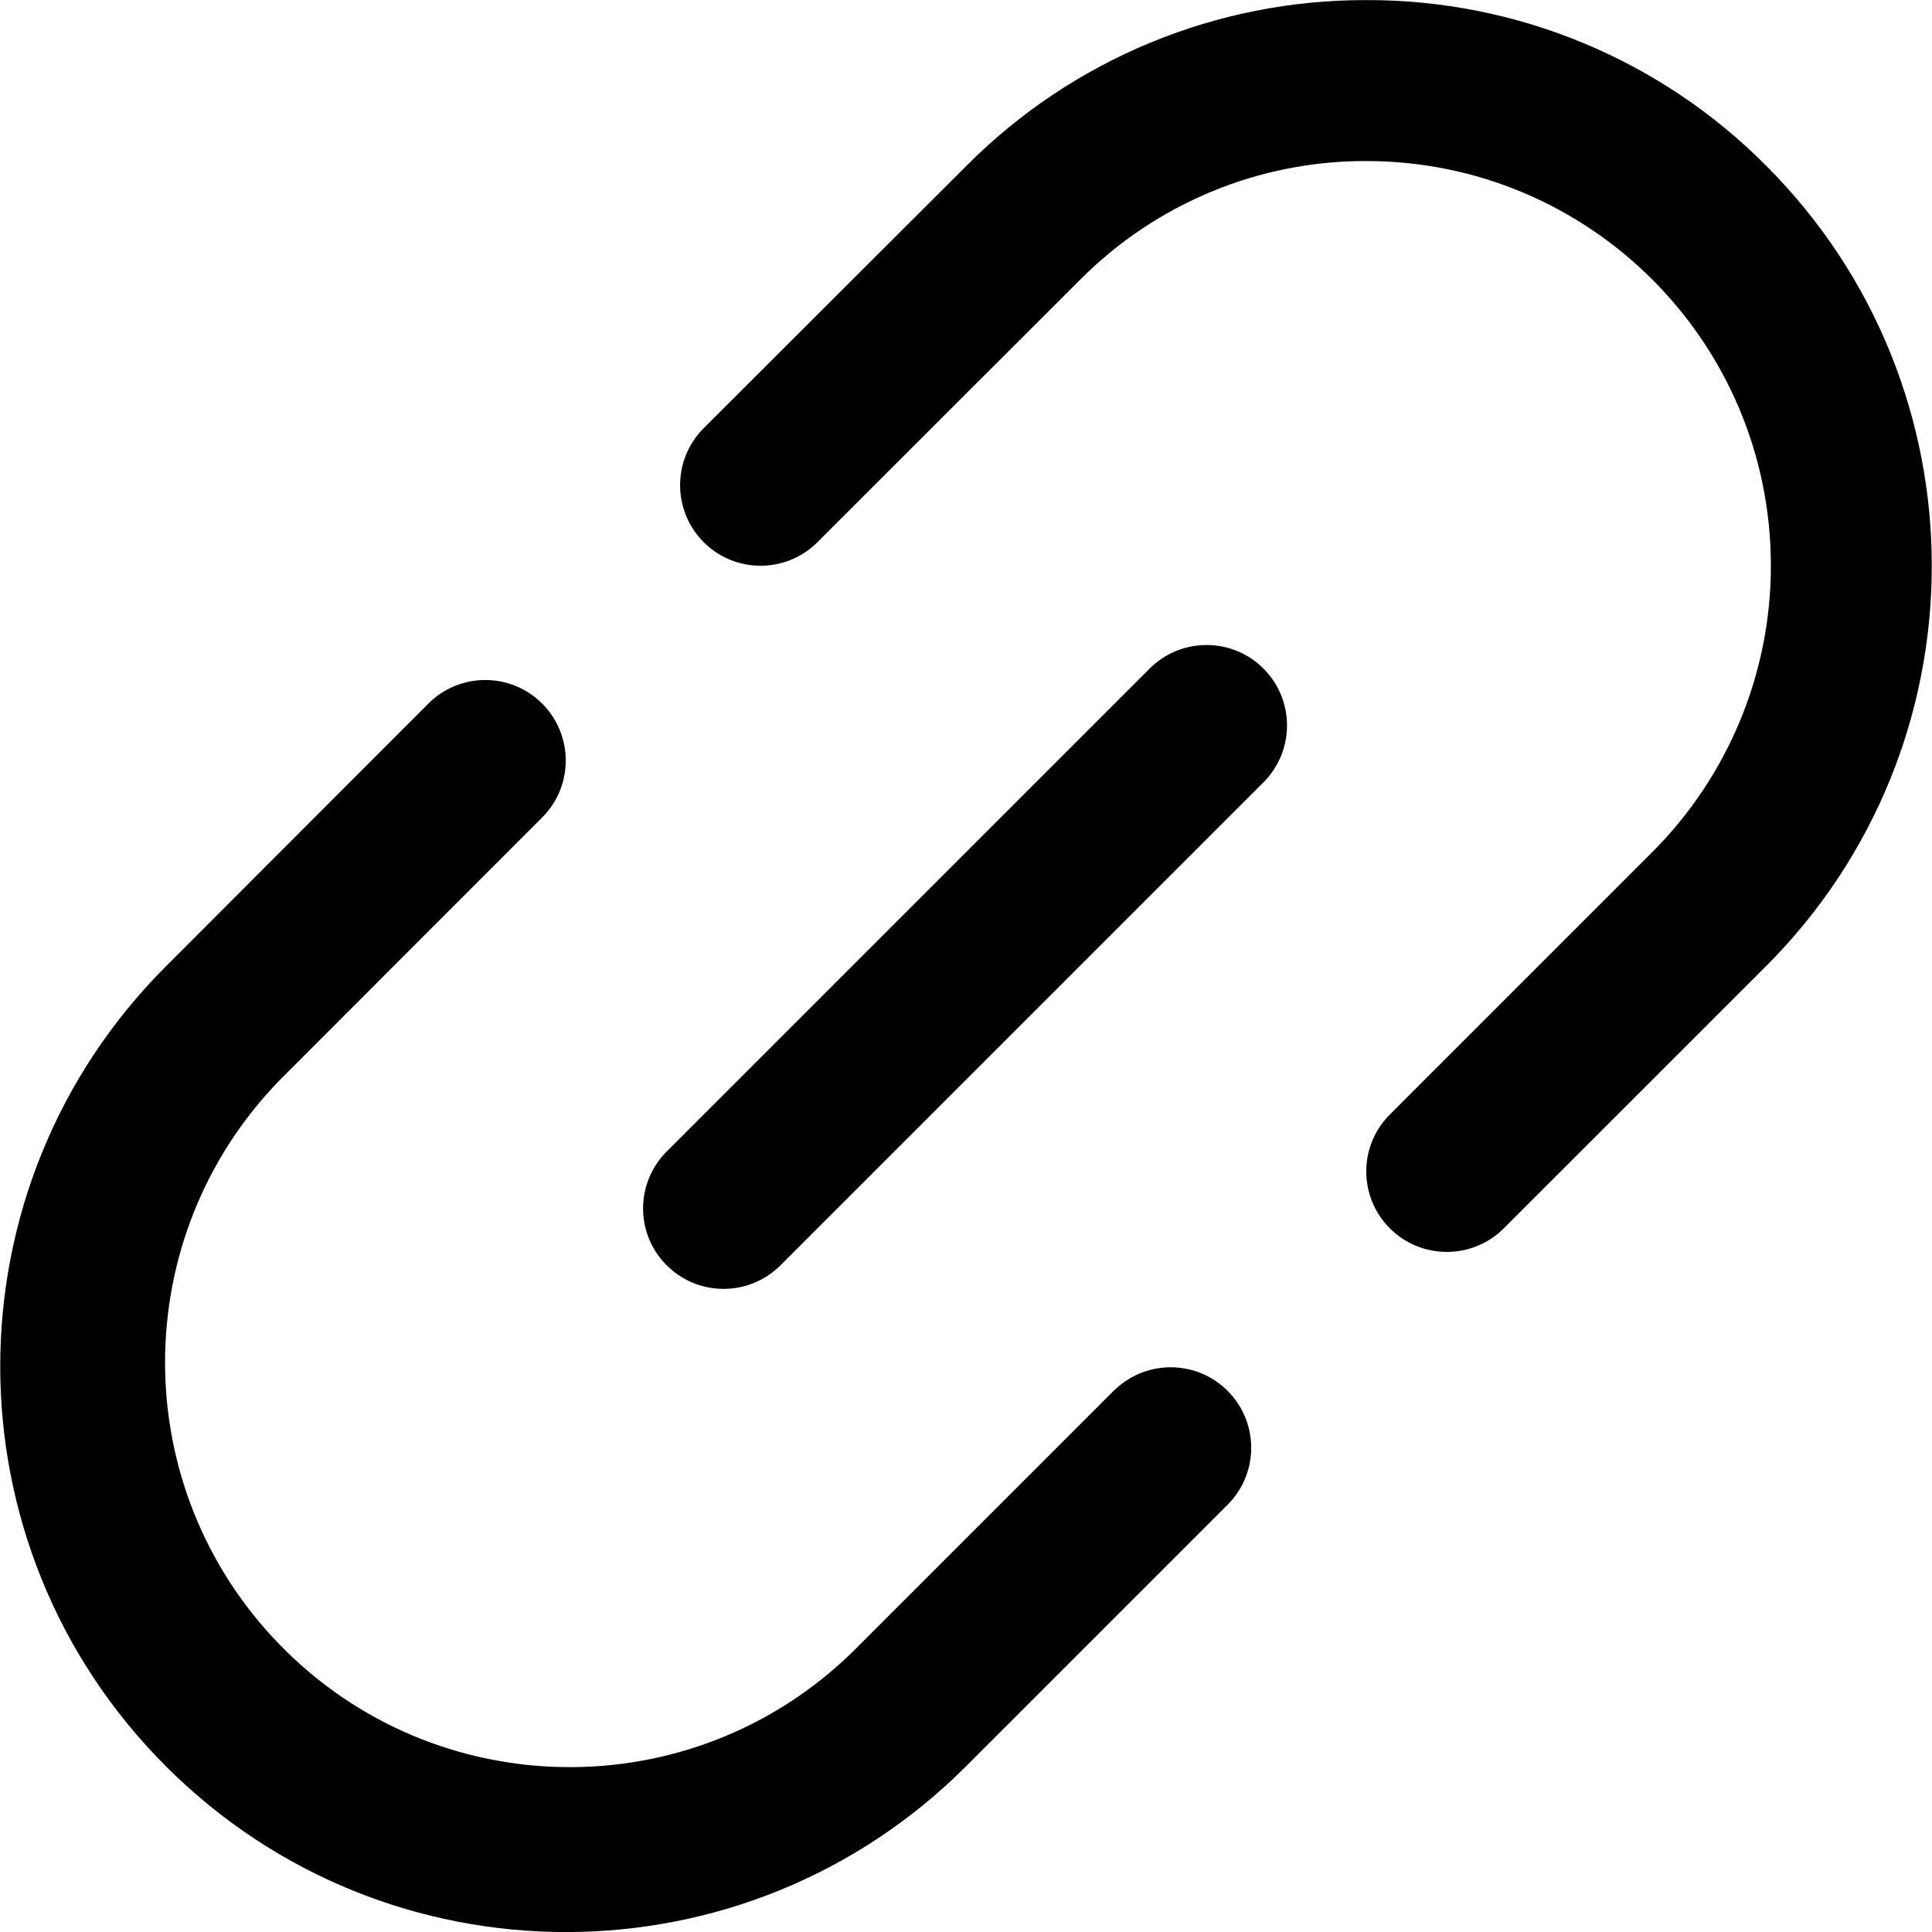
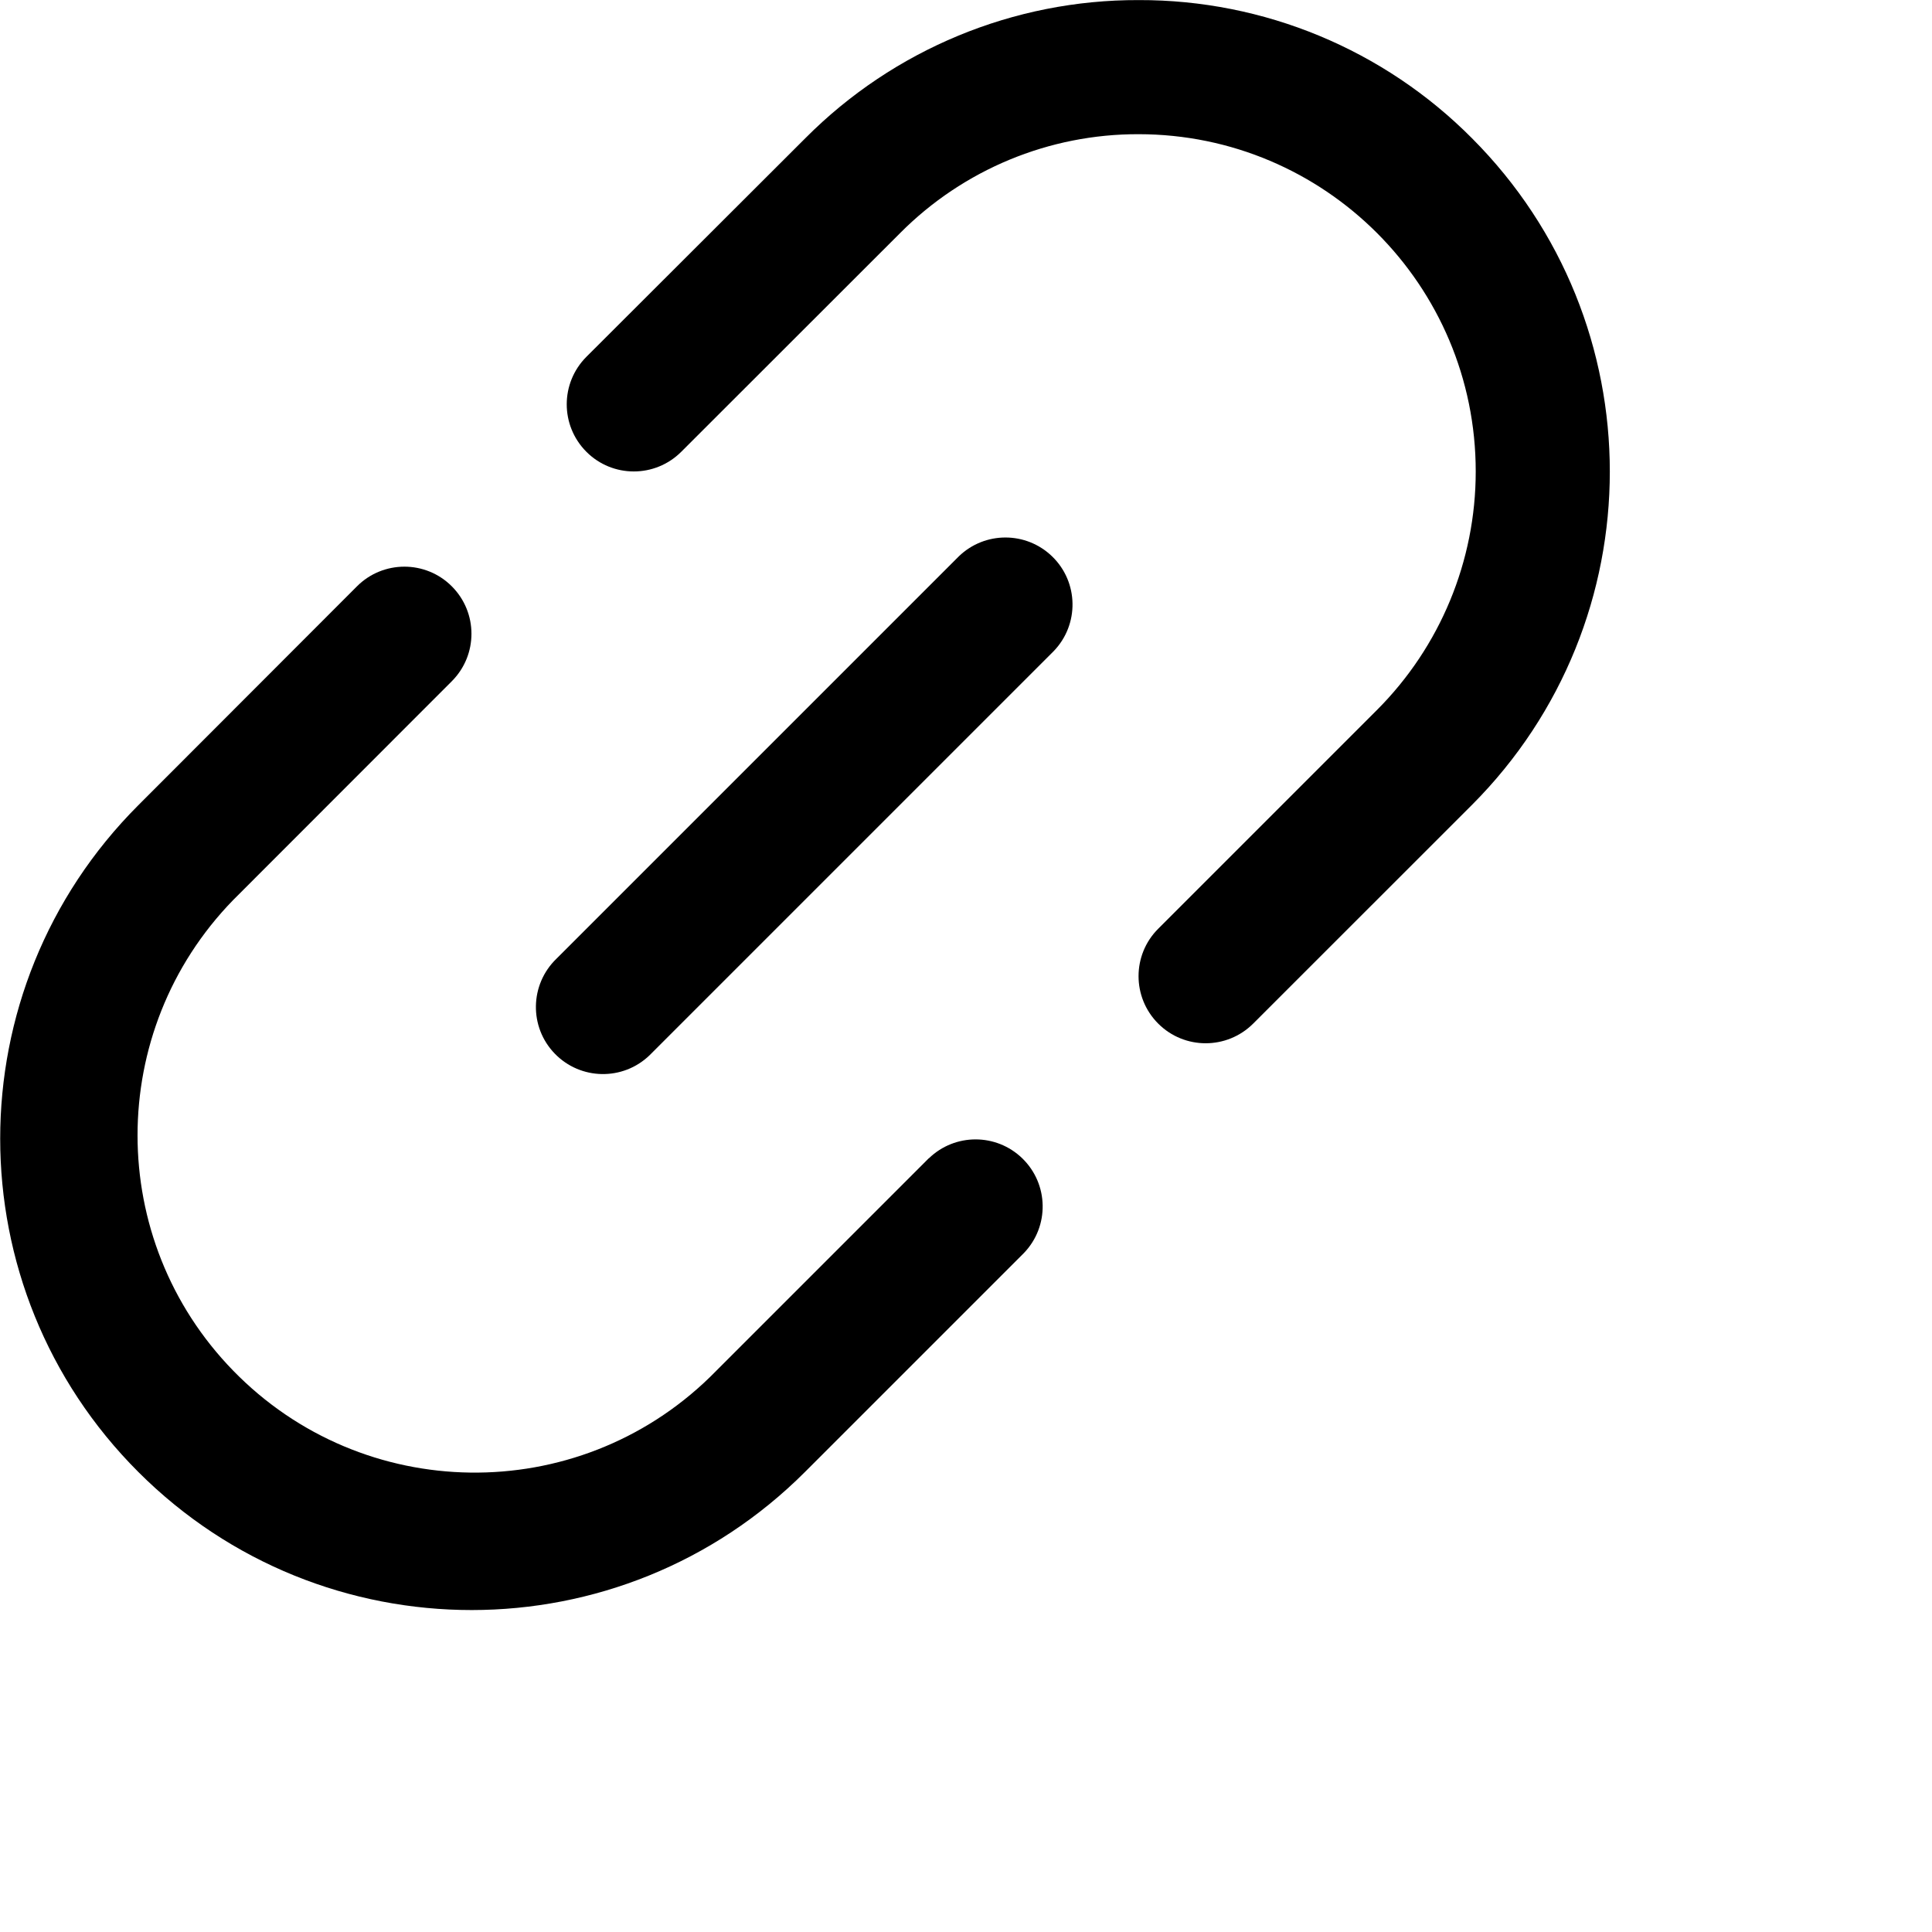
- <svg xmlns="http://www.w3.org/2000/svg" width="20" height="20" viewBox="0 0 20 20" fill="none">
+ <svg xmlns="http://www.w3.org/2000/svg" width="20" height="20" viewBox="0 0 24 24" fill="none">
  <g>
    <g>
      <path d="M11.538 14.388L8.82 17.106C7.162 18.72 4.509 18.684 2.896 17.026C1.313 15.4 1.313 12.809 2.895 11.182L5.613 8.462C5.938 8.136 5.938 7.609 5.612 7.283C5.287 6.958 4.759 6.958 4.434 7.284L1.717 10.004C-0.57 12.292 -0.569 16 1.719 18.286C4.006 20.573 7.714 20.572 10.001 18.284L12.719 15.566C13.038 15.235 13.029 14.708 12.698 14.388C12.375 14.076 11.863 14.076 11.54 14.388H11.538V14.388Z" fill="currentColor" />
      <path d="M18.286 1.718C17.191 0.615 15.7 -0.003 14.146 0.001C12.593 -0.004 11.102 0.614 10.007 1.714L7.284 4.433C6.959 4.759 6.959 5.286 7.284 5.612C7.609 5.938 8.137 5.938 8.463 5.612L11.183 2.894C11.967 2.106 13.033 1.664 14.144 1.667C16.458 1.668 18.333 3.544 18.332 5.858C18.332 6.968 17.891 8.033 17.106 8.819L14.388 11.537C14.062 11.862 14.062 12.39 14.388 12.716C14.713 13.041 15.241 13.041 15.567 12.716L18.285 9.999C20.568 7.711 20.569 4.007 18.286 1.718Z" fill="currentColor" />
      <path d="M11.911 6.911L6.912 11.91C6.581 12.23 6.571 12.757 6.891 13.088C7.211 13.419 7.738 13.428 8.069 13.109C8.076 13.102 8.083 13.095 8.09 13.088L13.089 8.089C13.409 7.758 13.4 7.23 13.069 6.911C12.746 6.599 12.234 6.599 11.911 6.911Z" fill="currentColor" />
    </g>
  </g>
</svg>
